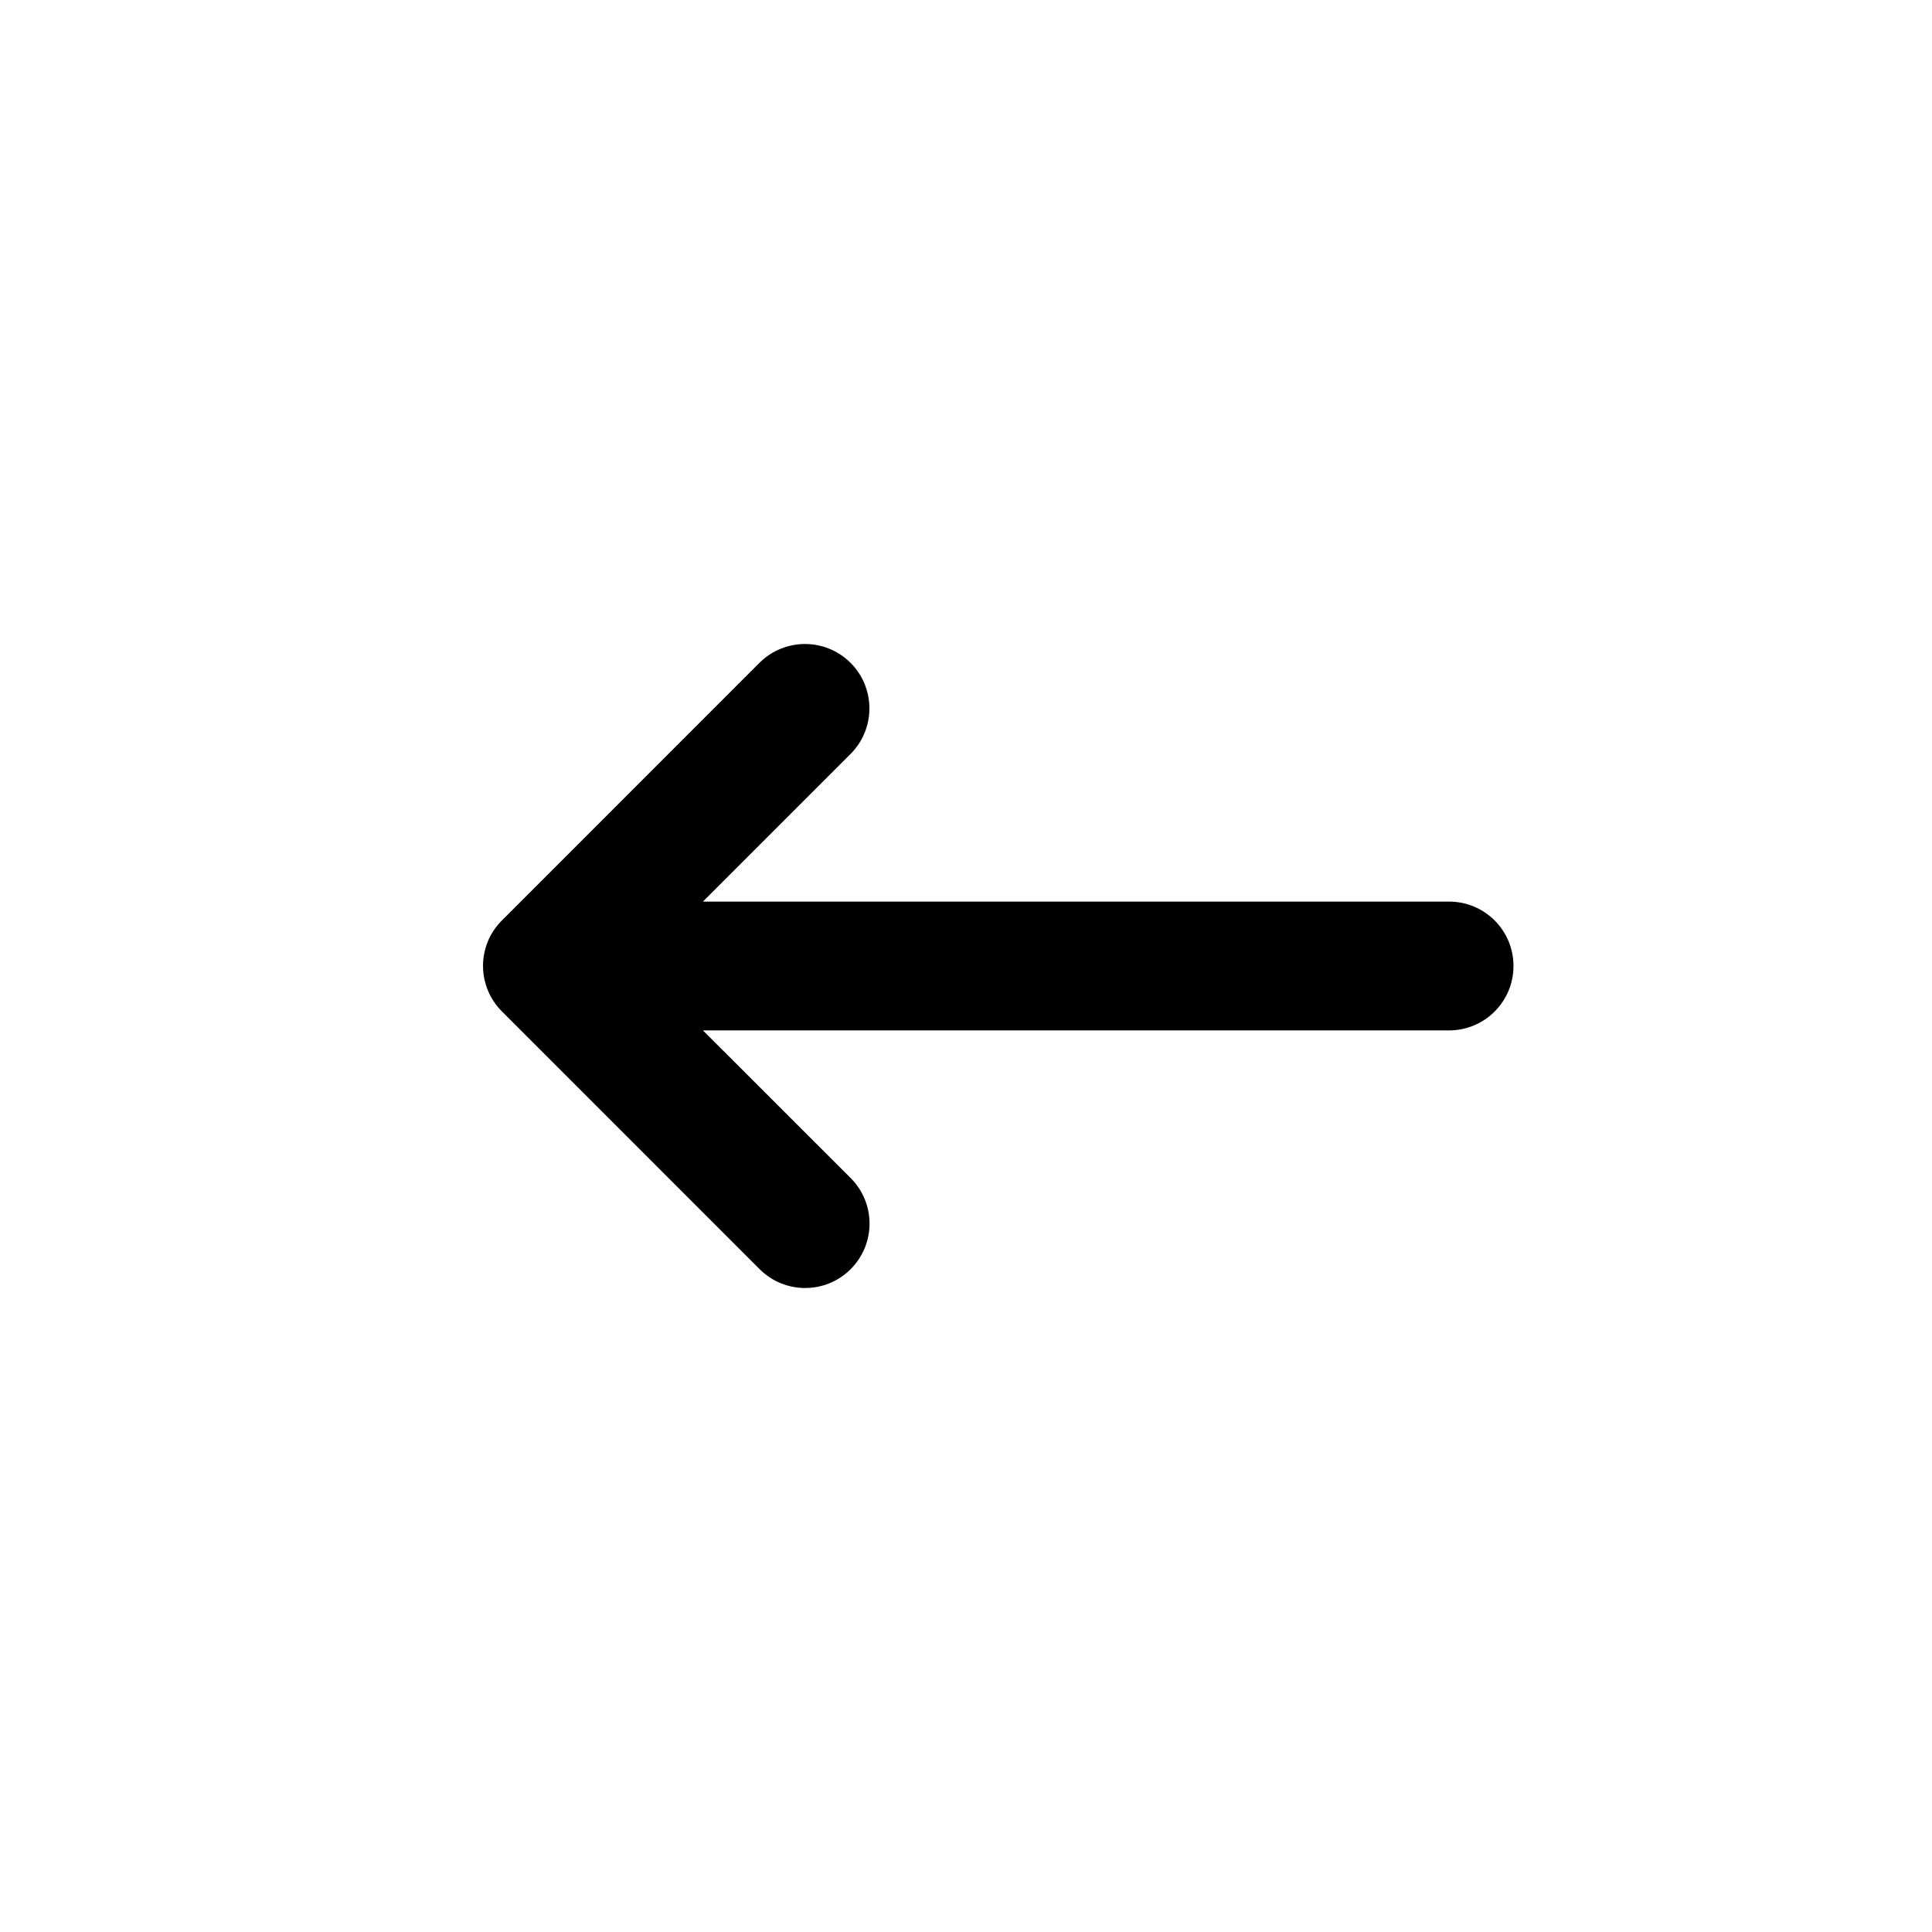
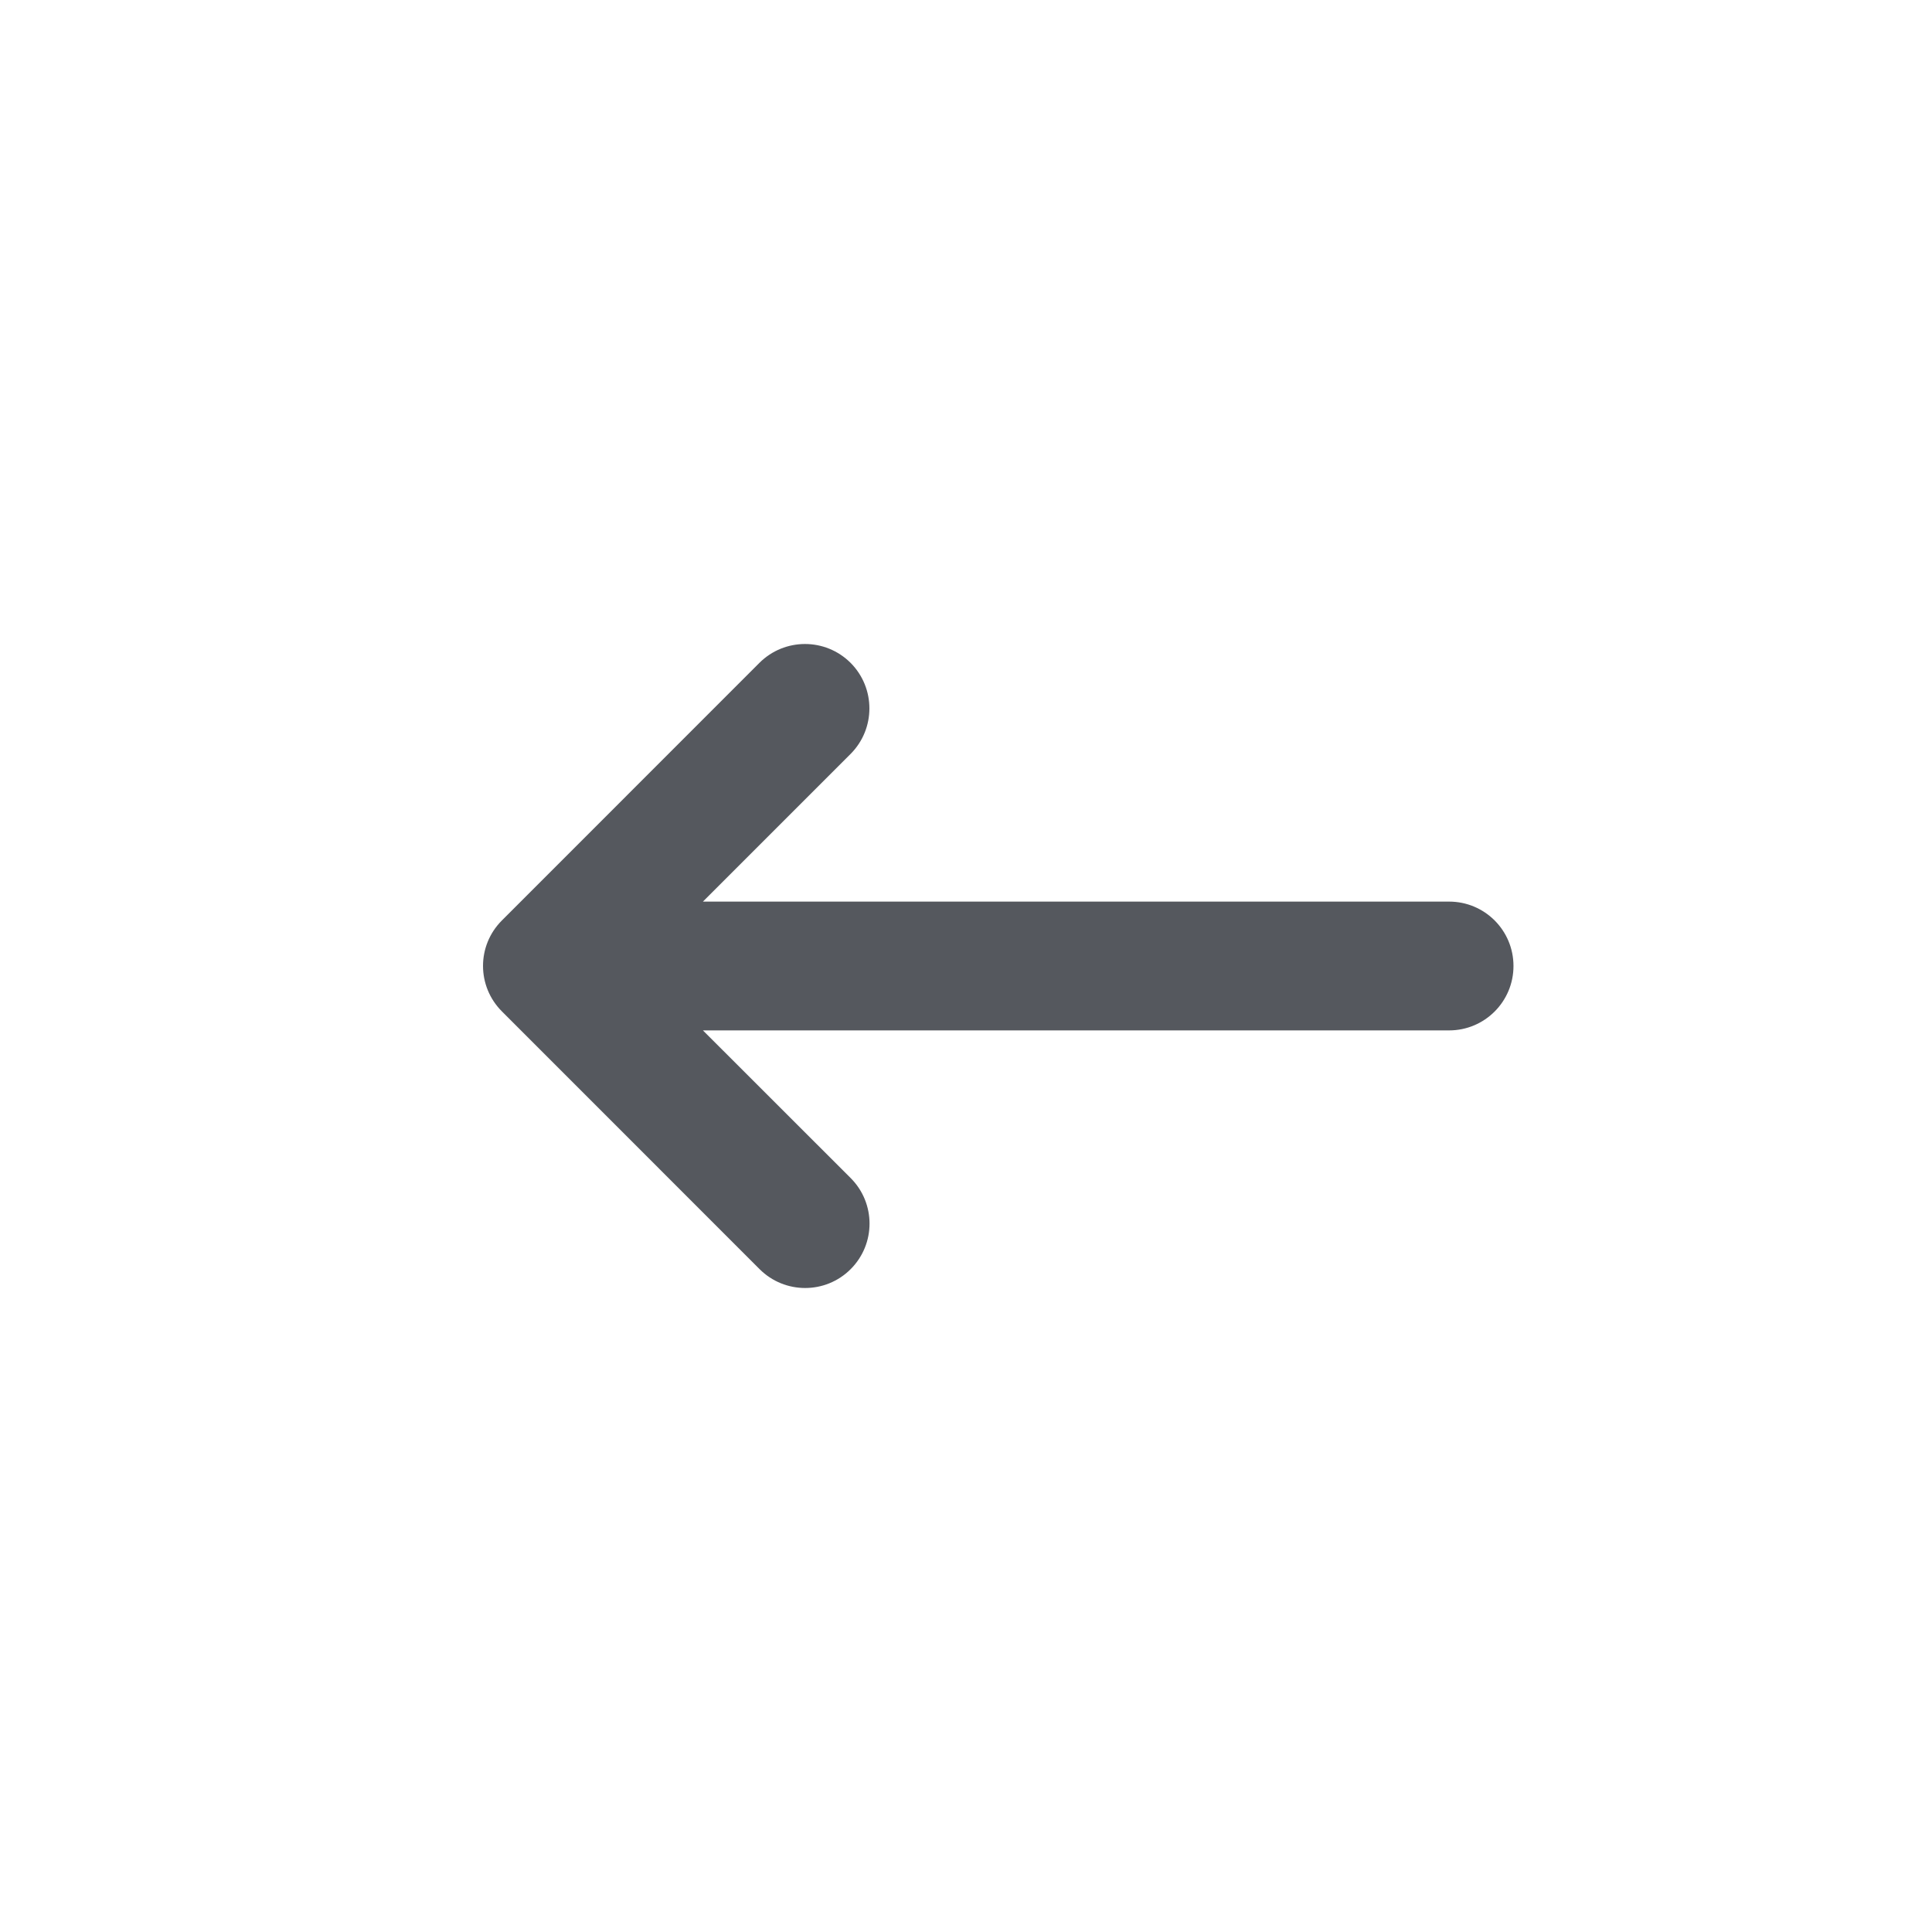
- <svg xmlns="http://www.w3.org/2000/svg" viewBox="0 0 24 24">
-   <path d="M6.234 11.435L9.434 8.234C9.747 7.922 10.253 7.922 10.566 8.234C10.878 8.547 10.878 9.053 10.566 9.366L8.732 11.2H18.001C18.443 11.2 18.801 11.557 18.801 12C18.801 12.442 18.443 12.8 18.001 12.8H8.732L10.567 14.634C10.88 14.947 10.88 15.453 10.567 15.766C10.255 16.078 9.749 16.078 9.436 15.766L6.236 12.565C5.922 12.252 5.922 11.747 6.234 11.435Z" />
+ <svg xmlns="http://www.w3.org/2000/svg" width="24" height="24" viewBox="0 0 24 24" fill="none">
+   <path d="M6.234 11.435L9.434 8.234C9.747 7.922 10.253 7.922 10.566 8.234C10.878 8.547 10.878 9.053 10.566 9.366L8.732 11.2H18.001C18.443 11.2 18.801 11.557 18.801 12C18.801 12.442 18.443 12.8 18.001 12.8H8.732L10.567 14.634C10.88 14.947 10.88 15.453 10.567 15.766C10.255 16.078 9.749 16.078 9.436 15.766L6.236 12.565C5.922 12.252 5.922 11.747 6.234 11.435Z" fill="#55585E" />
</svg>
